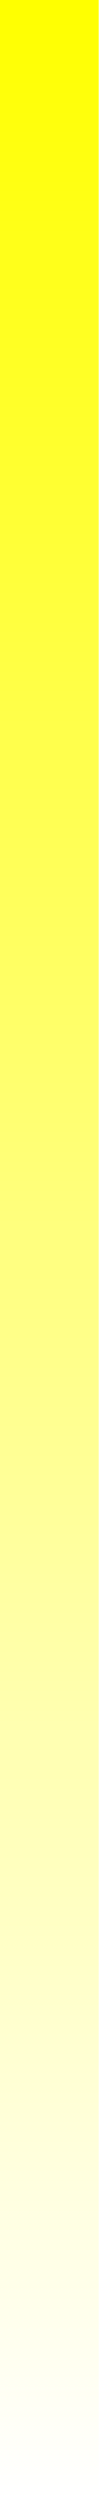
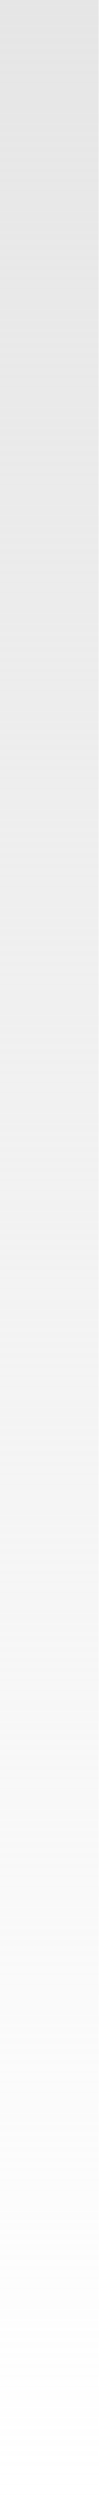
<svg xmlns="http://www.w3.org/2000/svg" xmlns:xlink="http://www.w3.org/1999/xlink" width="5.08mm" height="128.693mm" viewBox="0 0 5.08 128.693" version="1.1" id="svg8">
  <defs id="defs2">
    <linearGradient id="linearGradient2291">
-       <stop style="stop-color:#ffff00;stop-opacity:1;" offset="0" id="stop2287" />
-       <stop style="stop-color:#ffff00;stop-opacity:0;" offset="1" id="stop2289" />
+       <stop style="stop-color:#e6e6e6;stop-opacity:1;" offset="0" id="stop2287" />
+       <stop style="stop-color:#e6e6e6;stop-opacity:0;" offset="1" id="stop2289" />
    </linearGradient>
    <linearGradient xlink:href="#linearGradient2291" id="linearGradient2293" x1="0%" y1="0%" x2="0%" y2="100%" gradientUnits="userSpaceOnUse" />
  </defs>
  <g id="layer1">
    <rect style="display:inline;opacity:1;vector-effect:none;fill:url(#linearGradient2293);fill-opacity:1;fill-rule:evenodd;stroke:none;stroke-width:0.5;stroke-linecap:butt;stroke-linejoin:miter;stroke-miterlimit:4;stroke-dasharray:none;stroke-dashoffset:0;stroke-opacity:1;paint-order:normal" id="gradient420" width="5.08" height="128.693" x="0" y="0" />
  </g>
  <g id="layer2" style="display:none">
    <rect style="fill:#ffff00;fill-rule:evenodd;stroke-width:0.5" id="rect895" height="128.693" x="0" y="0" width="5.08" />
  </g>
</svg>
